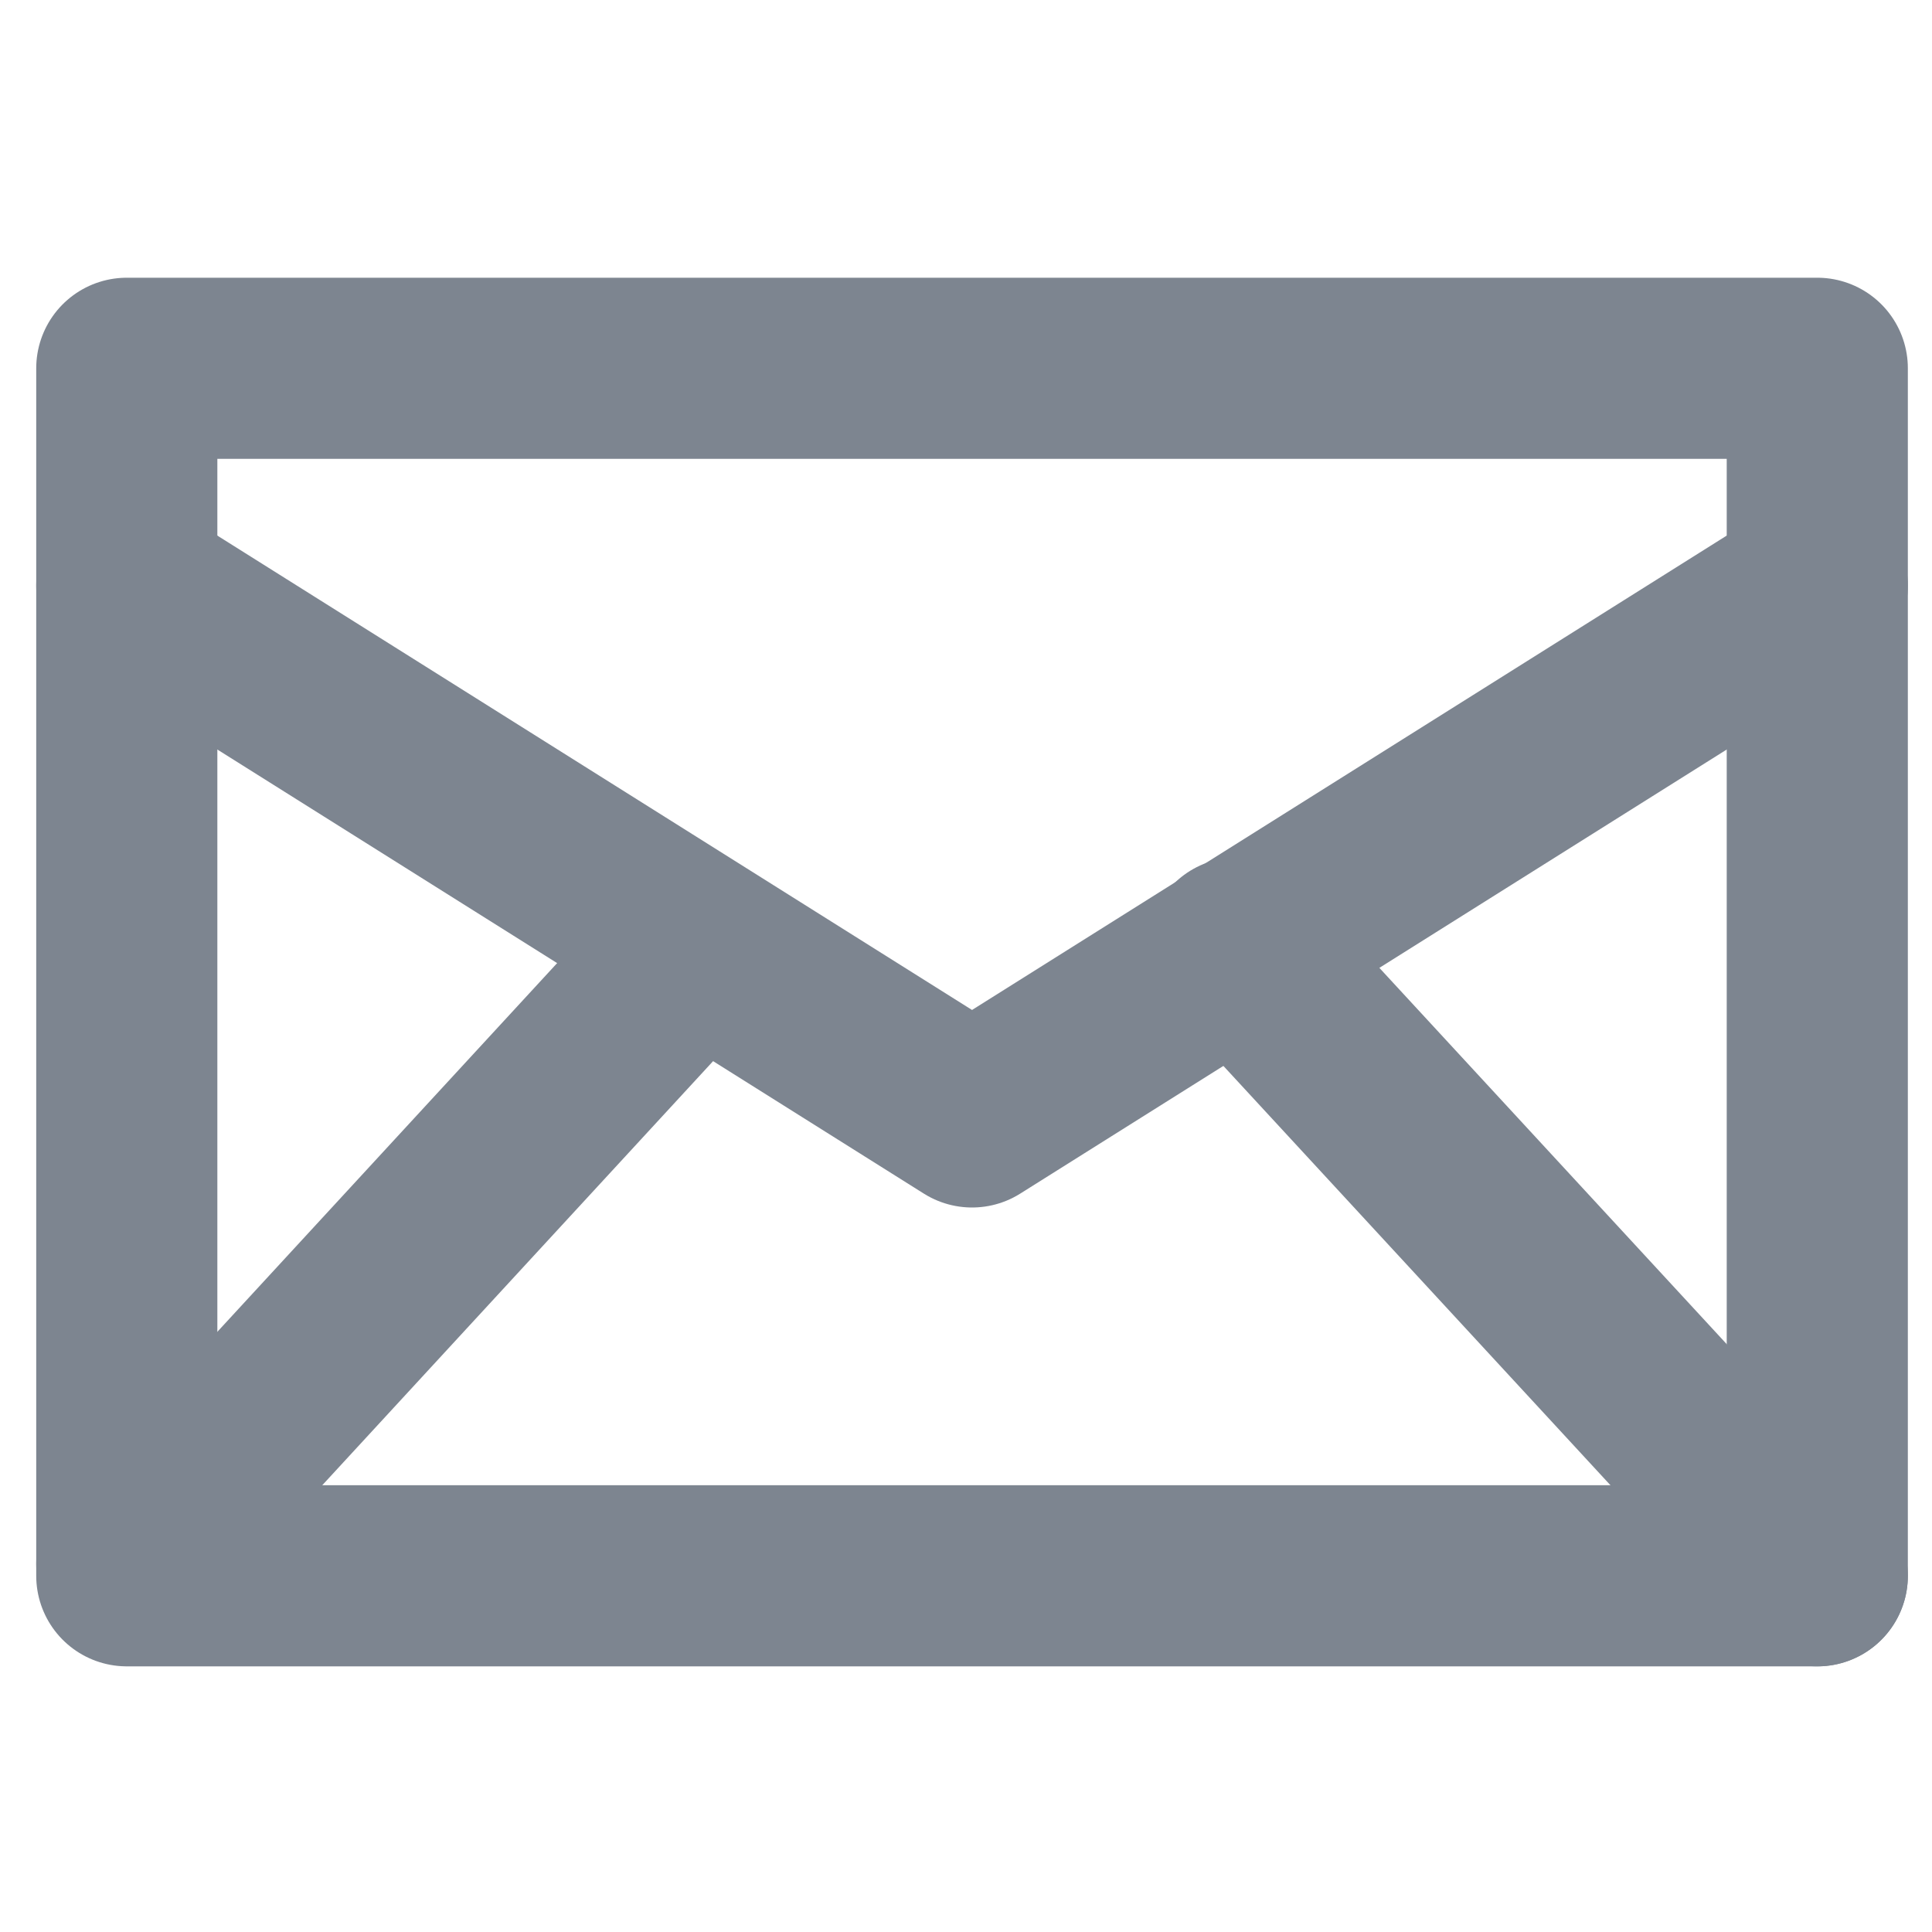
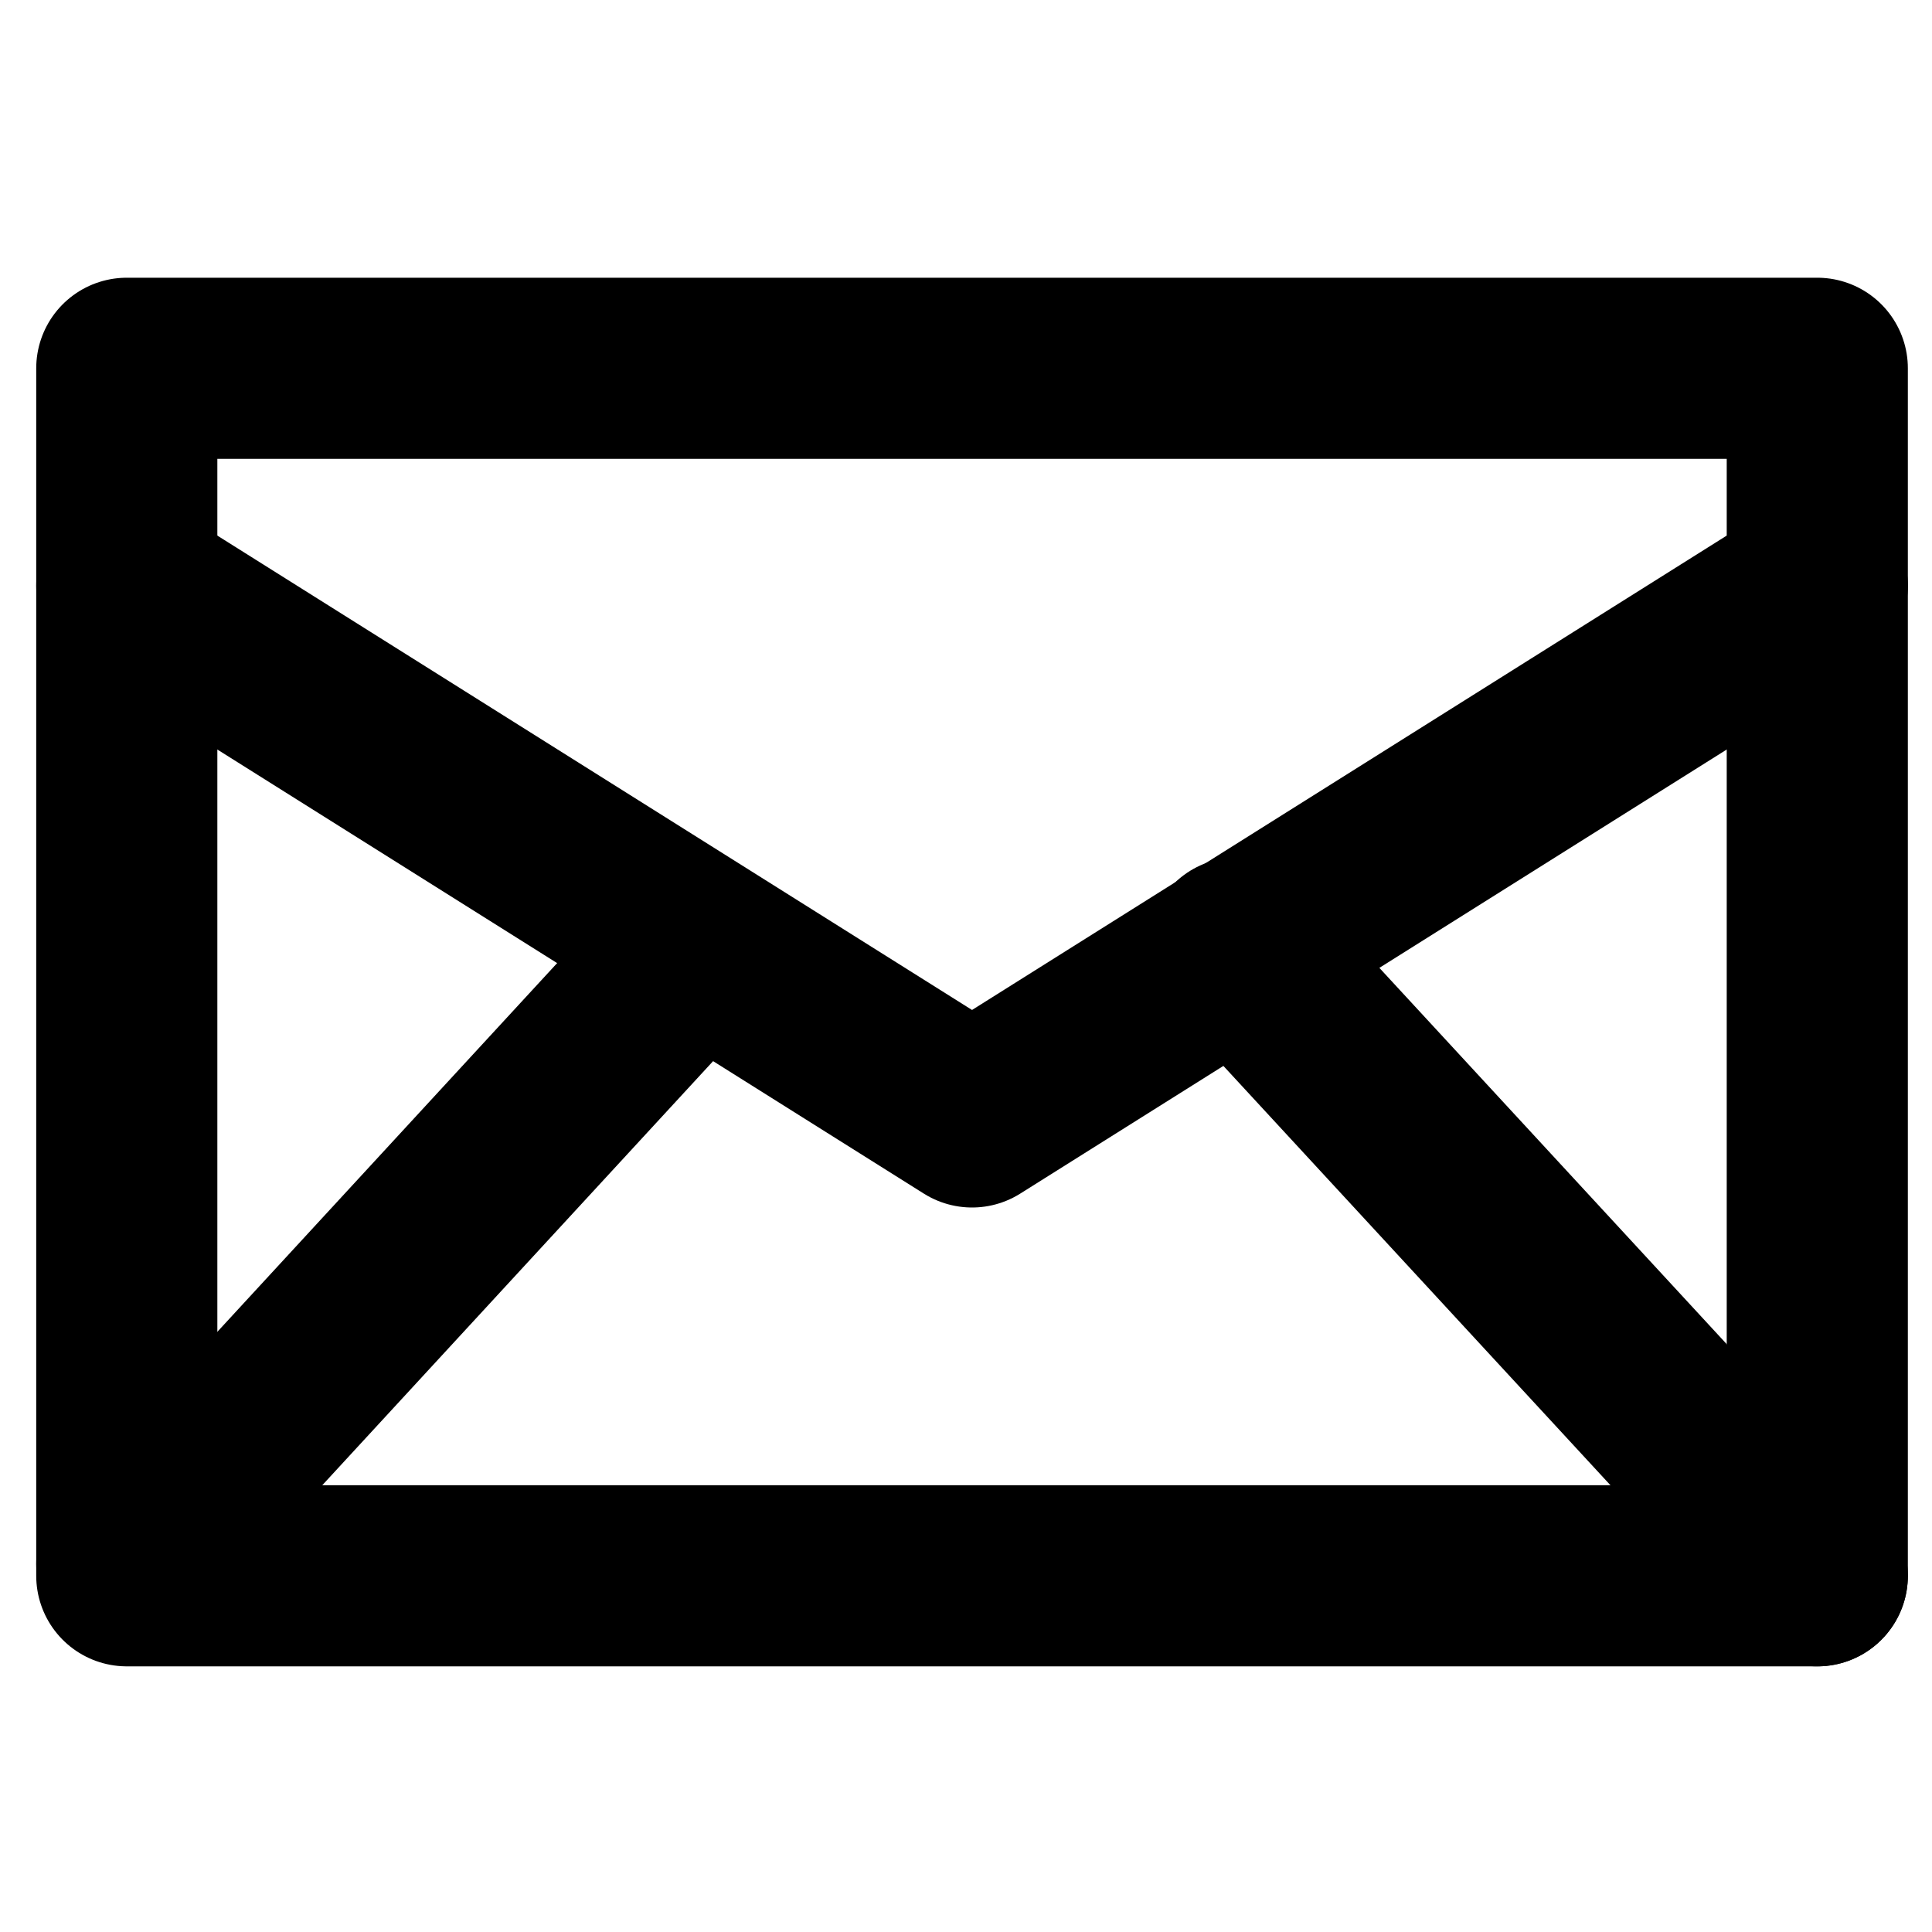
<svg xmlns="http://www.w3.org/2000/svg" viewBox="0 0 16 16">
-   <style>.no-fill{fill:none}.stroke{stroke:#7d8590;stroke-width:1.5px;stroke-linecap:round;stroke-linejoin:round}</style>
+   <style>.no-fill{fill:none}.stroke{stroke:#000000;stroke-width:1.5px;stroke-linecap:round;stroke-linejoin:round}</style>
  <path class="no-fill stroke" d="M 1.05 12.95 L 15.05 12.95 L 15.05 2.95 L 1.05 2.95 Z" transform="matrix(1,0,0,-1,0,16)" />
  <path class="no-fill stroke" d="M 0 0 L -7 -4.4 L -14 0" transform="matrix(1,0,0,-1,15.05,4.85)" />
  <path class="no-fill stroke" d="M 0 0 L -4.7 -5.1" transform="matrix(1,0,0,-1,5.75,7.85)" />
  <path class="no-fill stroke" d="M 0 0 L 4.8 -5.2" transform="matrix(1,0,0,-1,10.25,7.85)" />
</svg>
